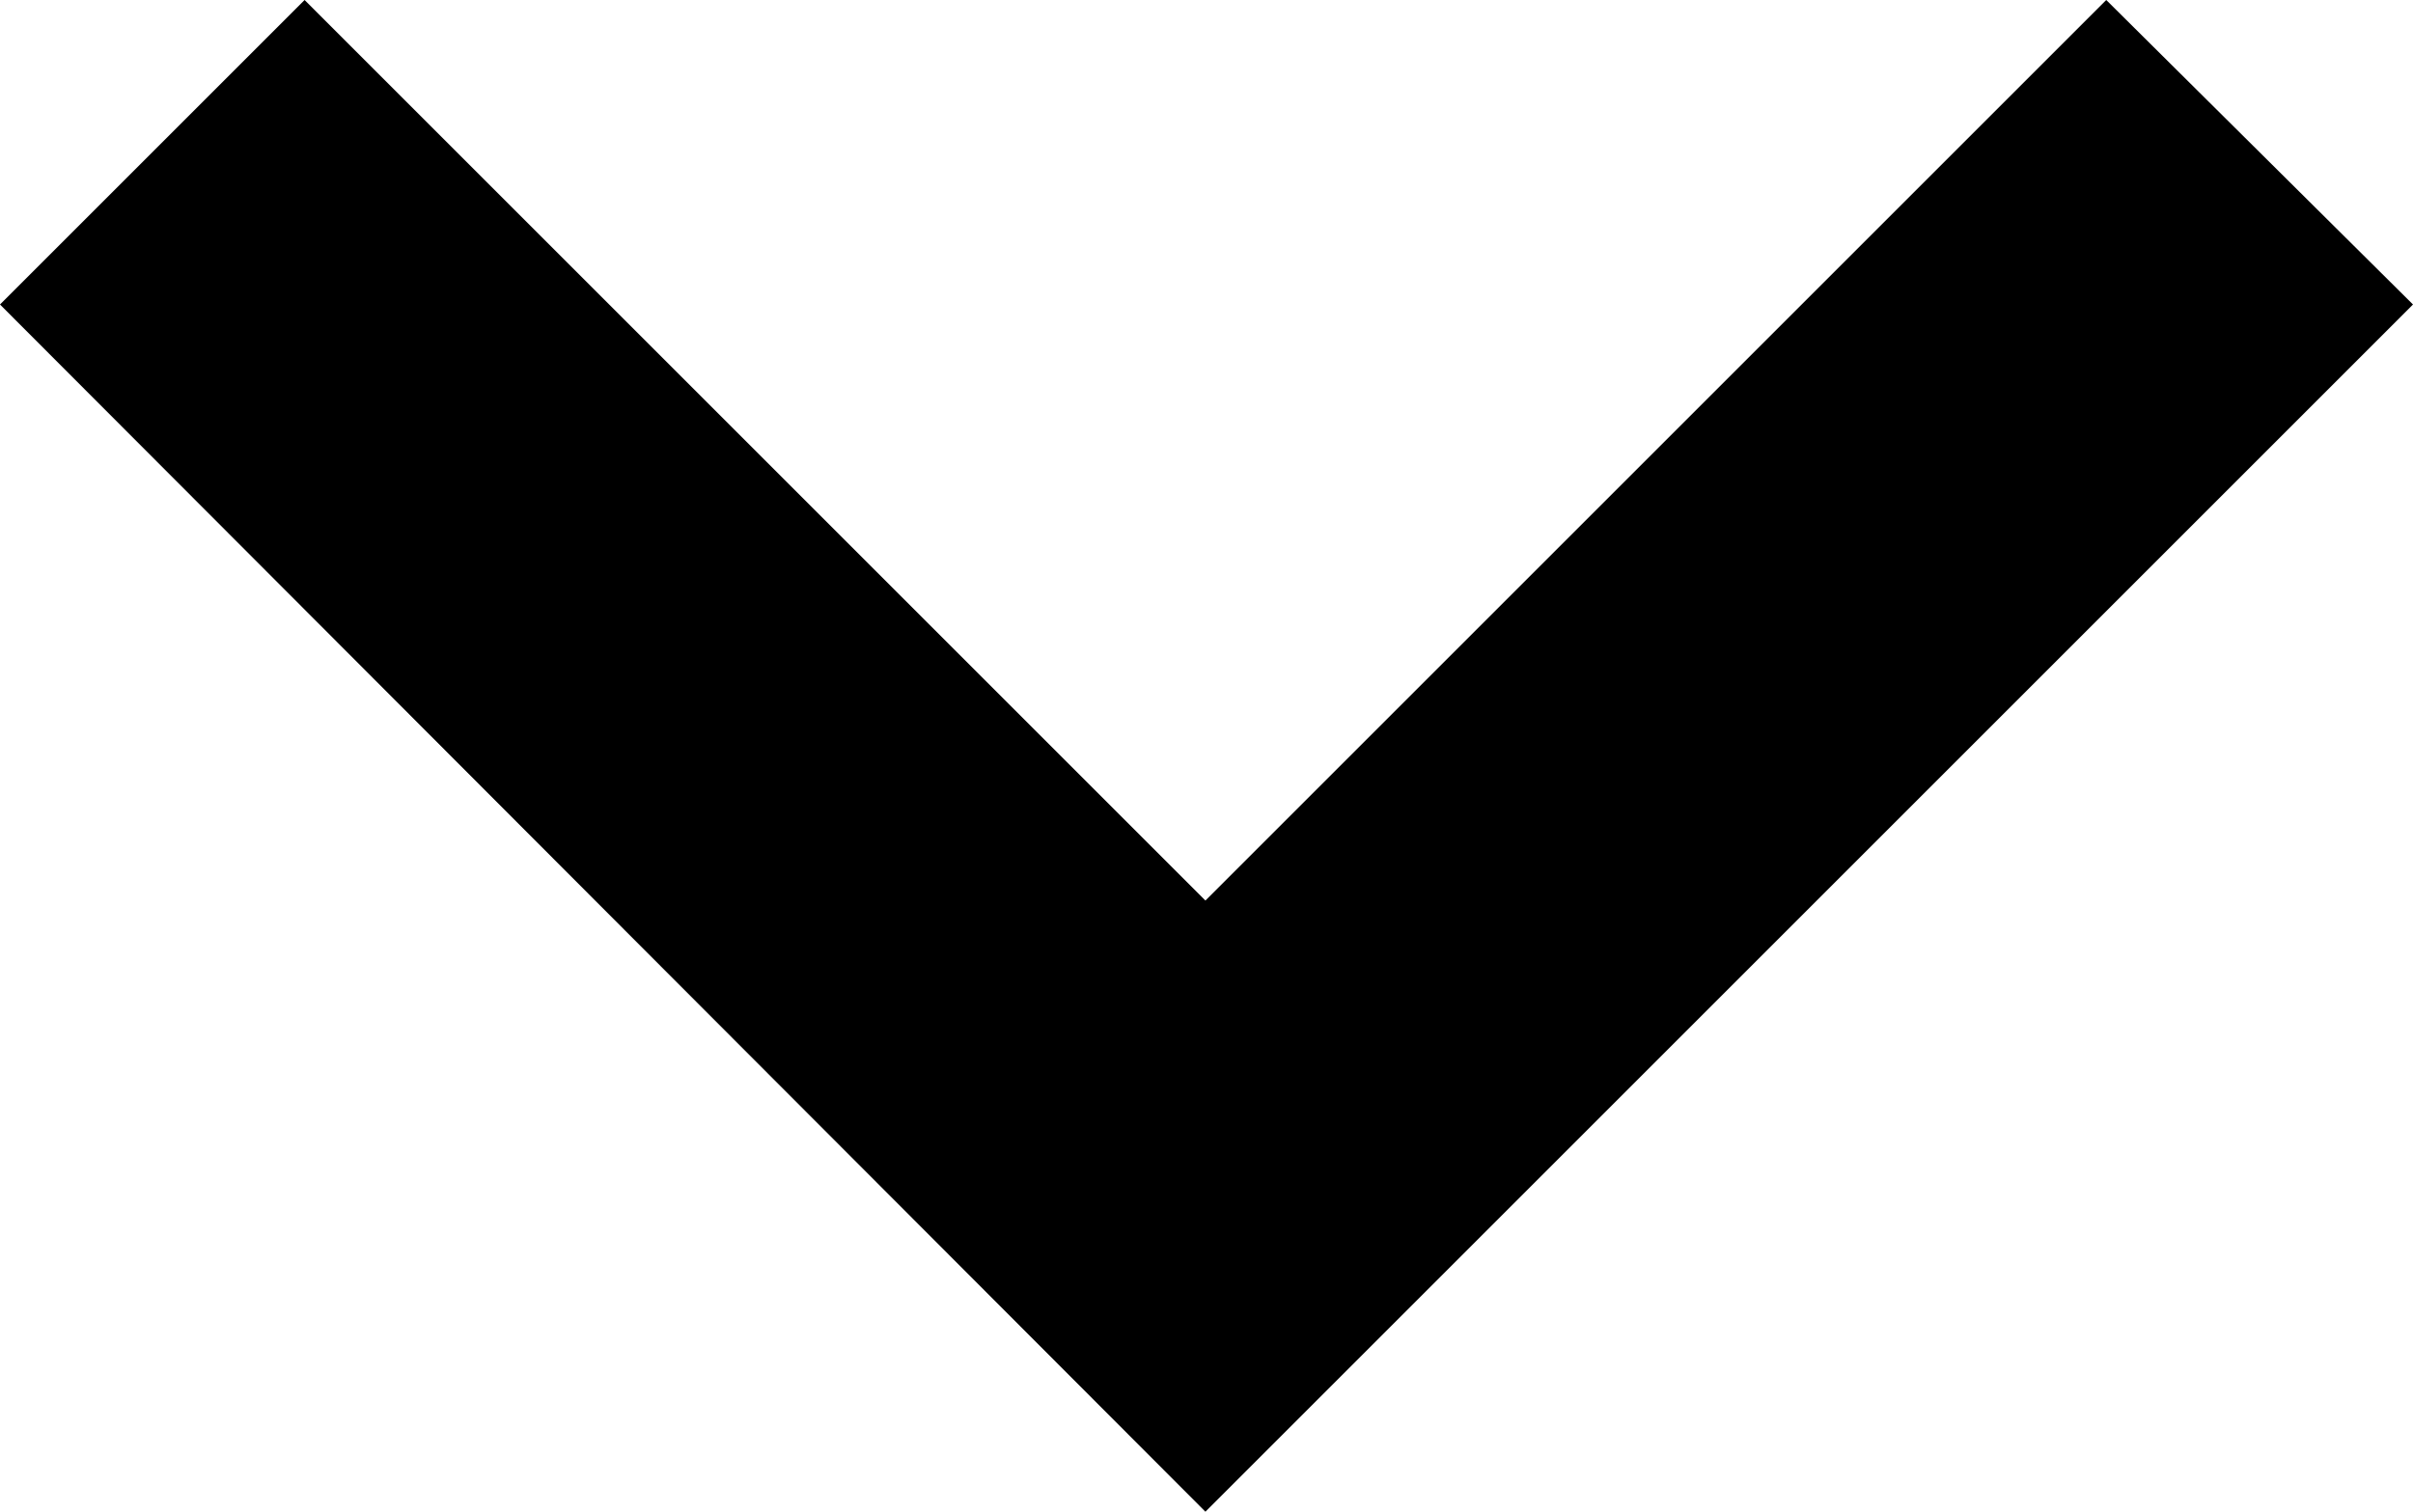
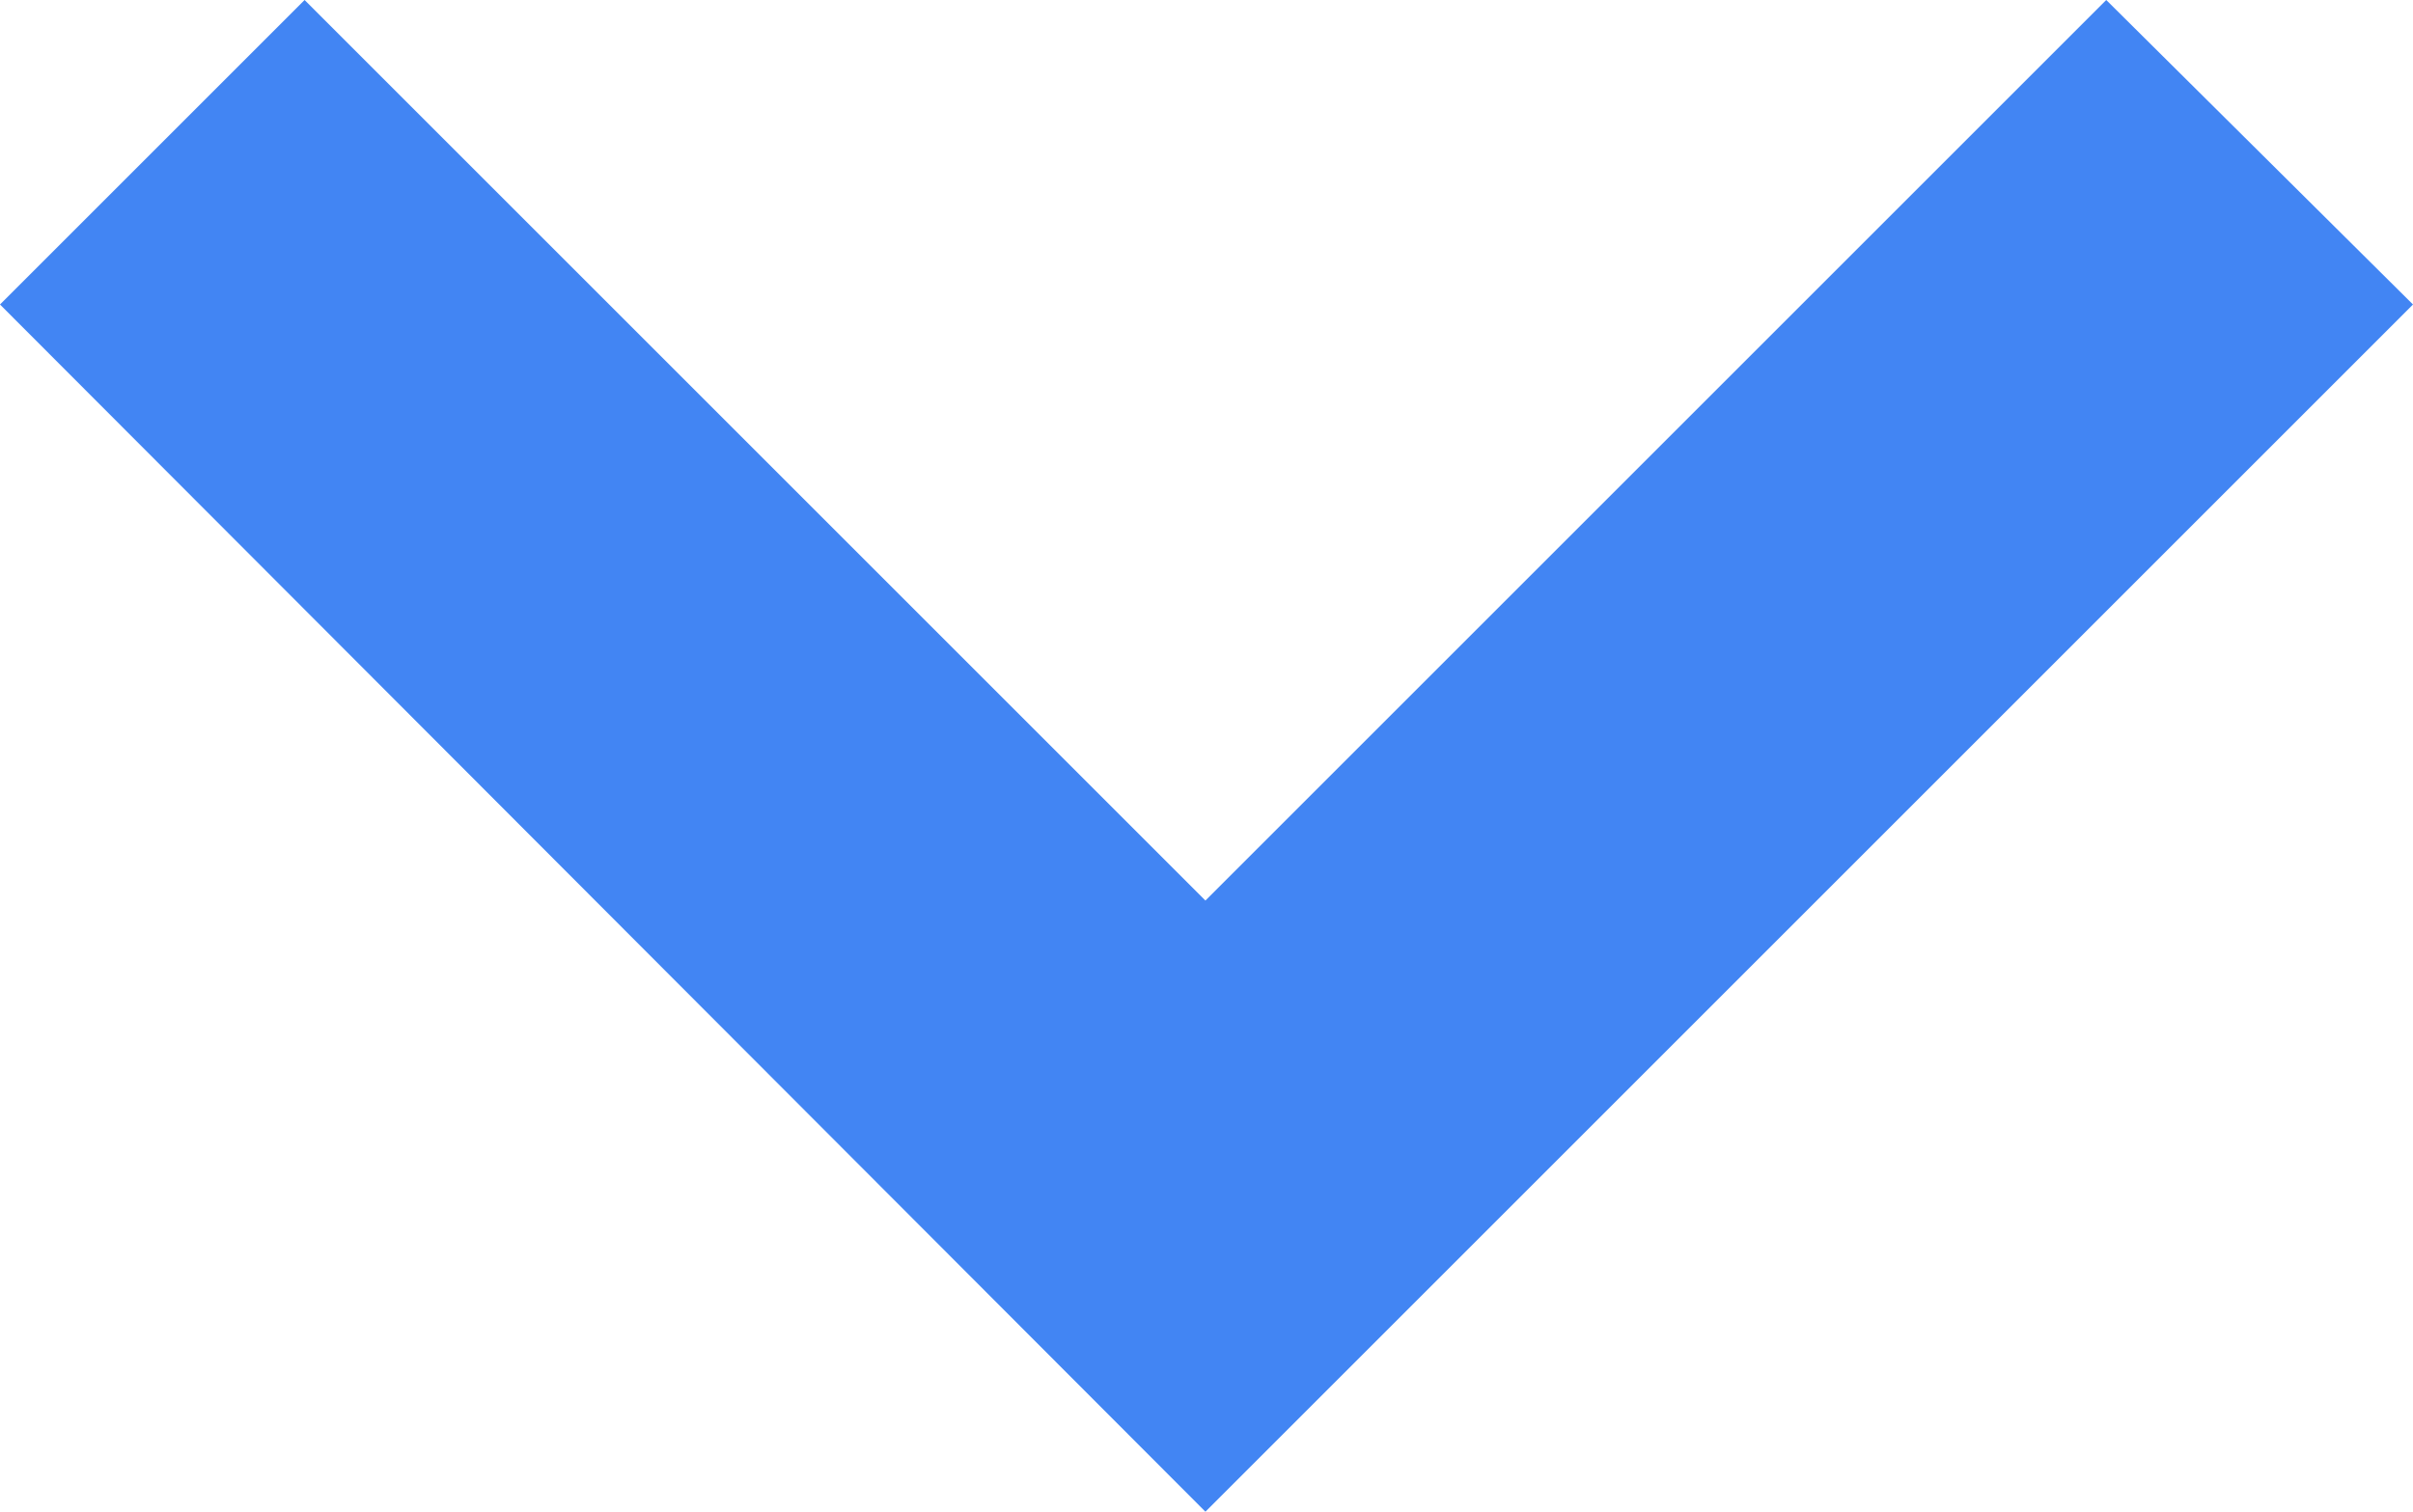
<svg xmlns="http://www.w3.org/2000/svg" viewBox="0 0 11.17 7">
  <defs>
    <style>
      .cls-1 {
-         fill: #000000;
+         fill: #4285F3;
      }
    </style>
  </defs>
  <g id="Arrow-Down" transform="translate(174.585 -4305.585)">
    <path id="arrow_vertical" data-name="arrow vertical" class="cls-1" d="M18.17,12,14,7.83l1.41-1.42L21,12l-5.59,5.58L14,16.17,18.17,12" transform="translate(-157.005 4291.585) rotate(90)" />
  </g>
</svg>
